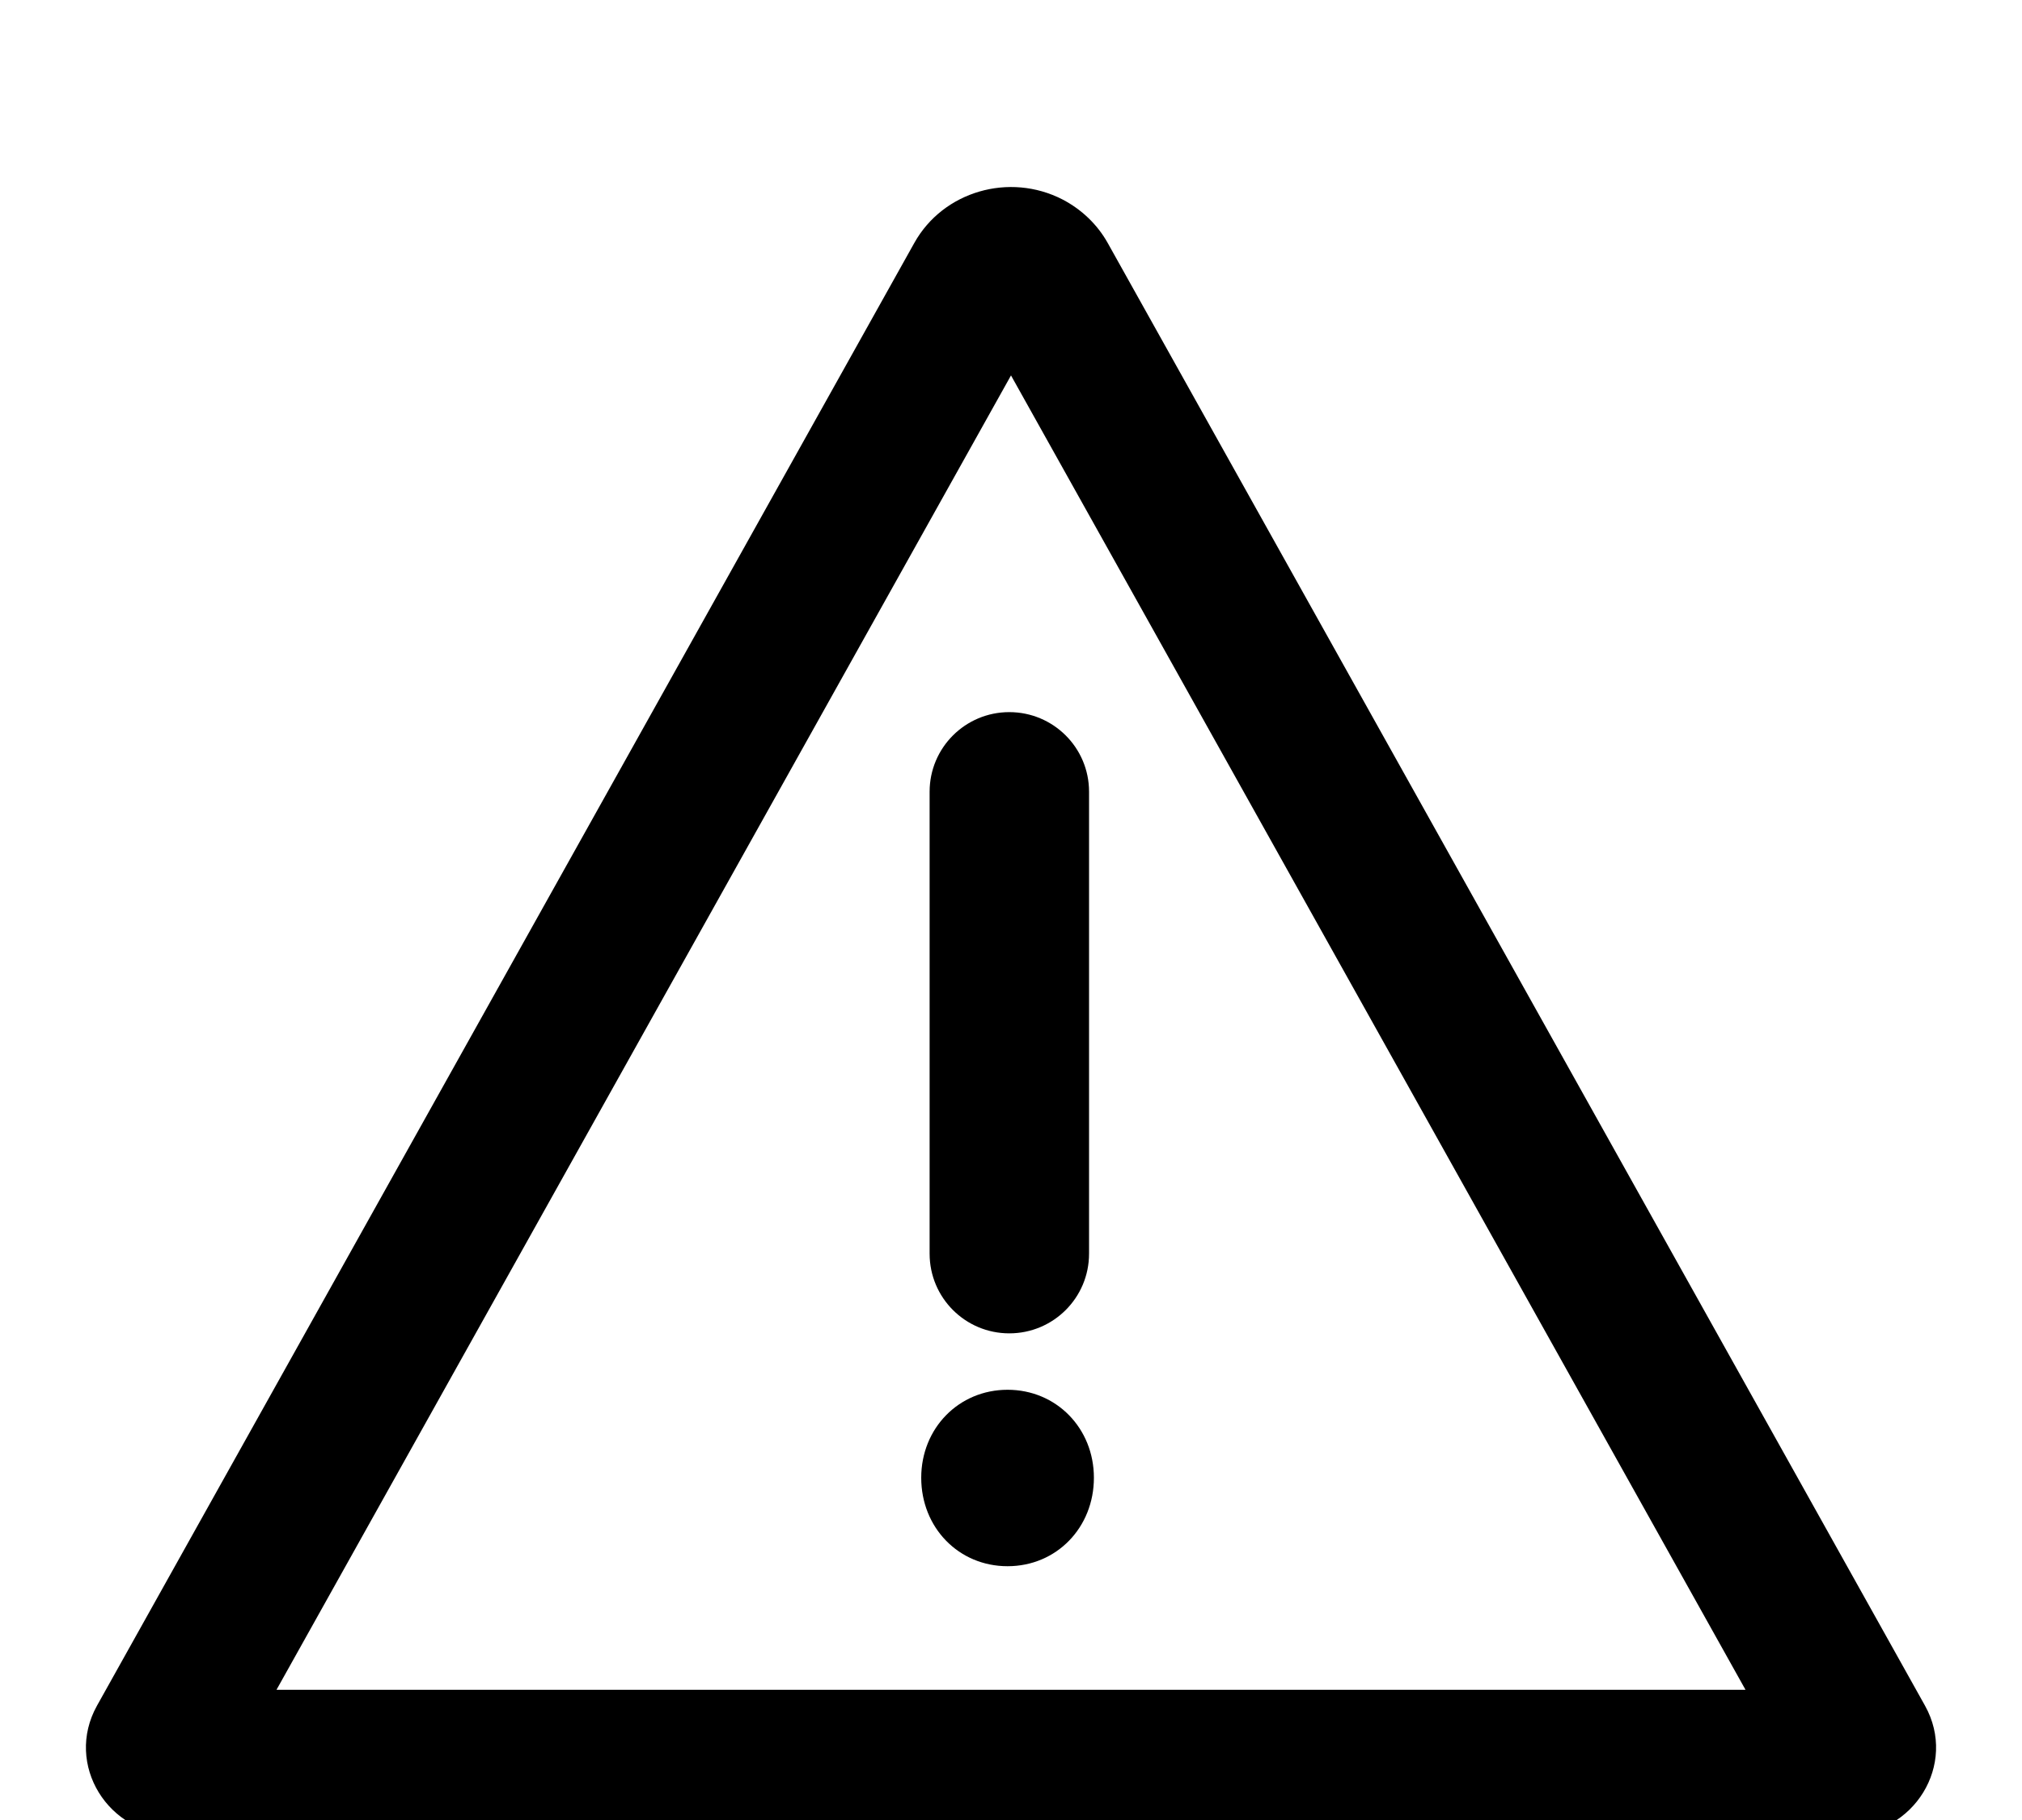
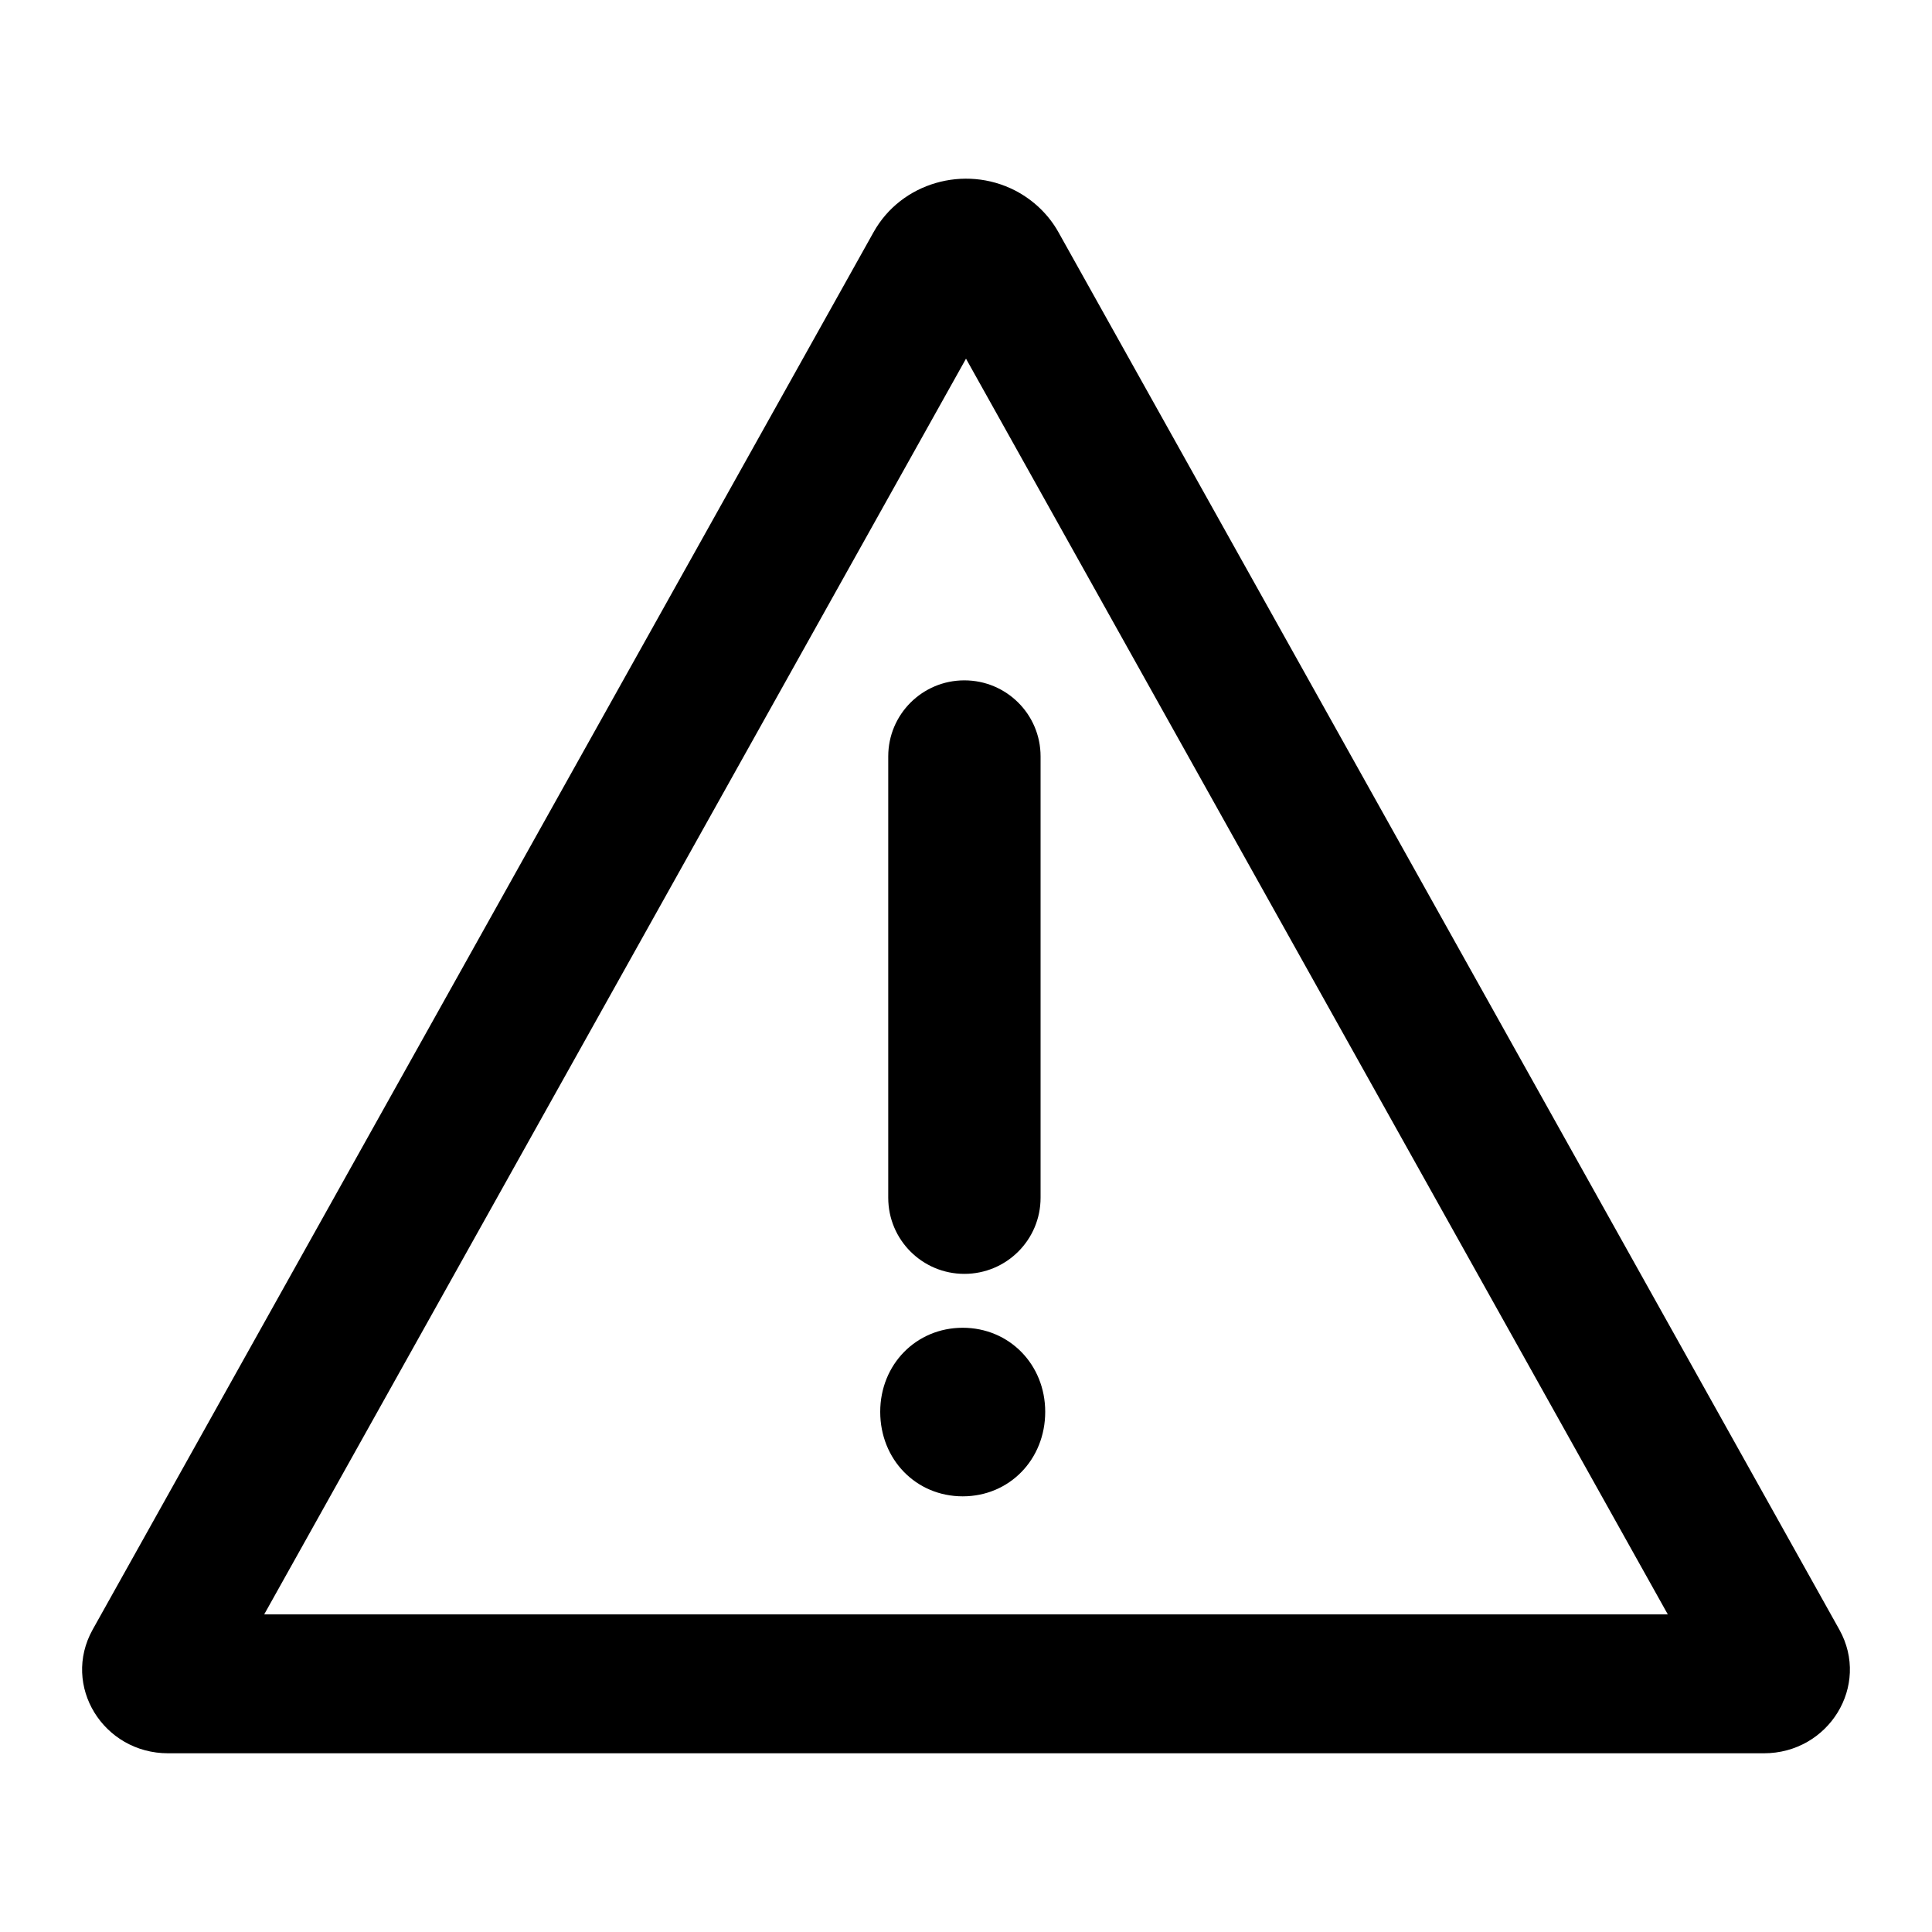
- <svg id="report" viewBox="0 0 20 18">
+ <svg id="report" viewBox="0 0 20 20">
  <path d="M9.983,7.043 C10.419,7.043 10.772,7.395 10.772,7.83 L10.772,12.399 C10.772,12.835 10.419,13.187 9.983,13.187 C9.548,13.187 9.195,12.835 9.195,12.399 L9.195,7.83 C9.195,7.395 9.548,7.043 9.983,7.043 Z M0.959,16.87 L9.044,2.402 C9.329,1.892 9.984,1.702 10.51,1.973 C10.698,2.071 10.854,2.22 10.956,2.402 L19.041,16.87 C19.364,17.45 18.931,18.15 18.259,18.15 L1.741,18.15 C1.069,18.15 0.636,17.45 0.959,16.87 Z M9.966,13.745 C10.449,13.745 10.82,14.126 10.82,14.615 C10.82,15.108 10.45,15.49 9.966,15.49 C9.482,15.49 9.112,15.108 9.112,14.615 C9.112,14.126 9.483,13.745 9.966,13.745 Z M2.735,16.712 L17.265,16.712 L10,3.713 L2.735,16.712 Z" id="path-1" />
</svg>
